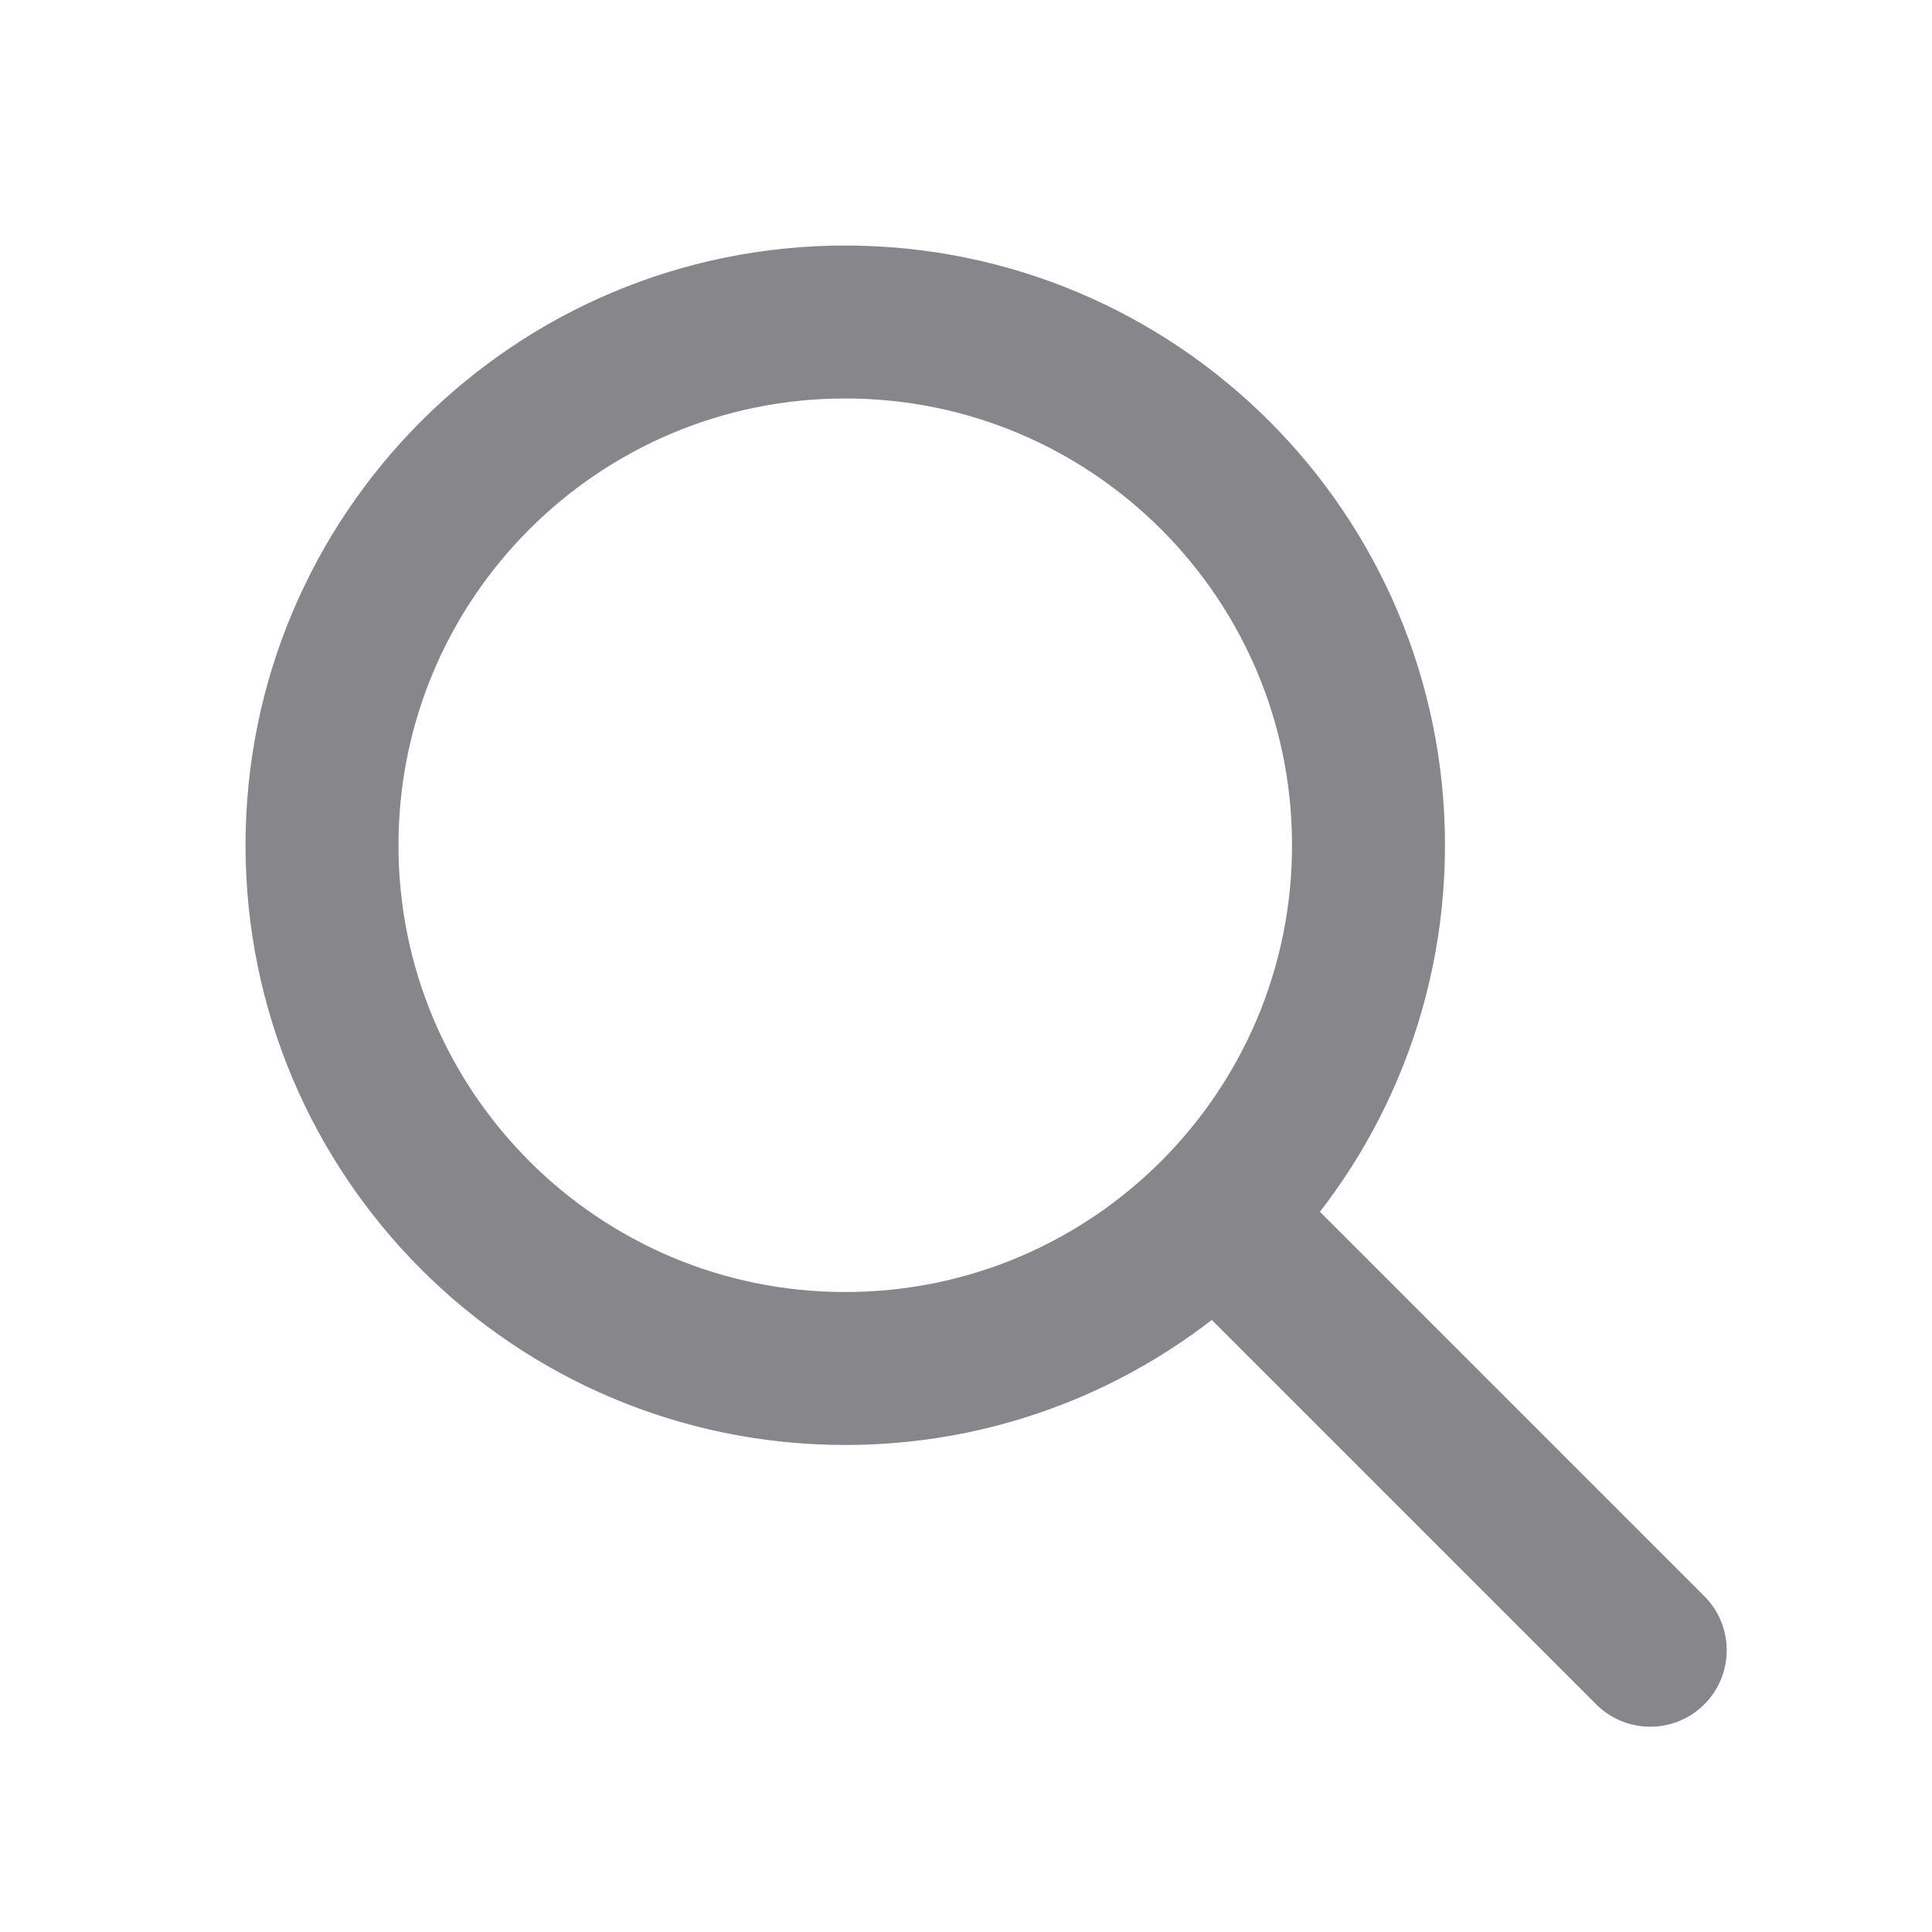
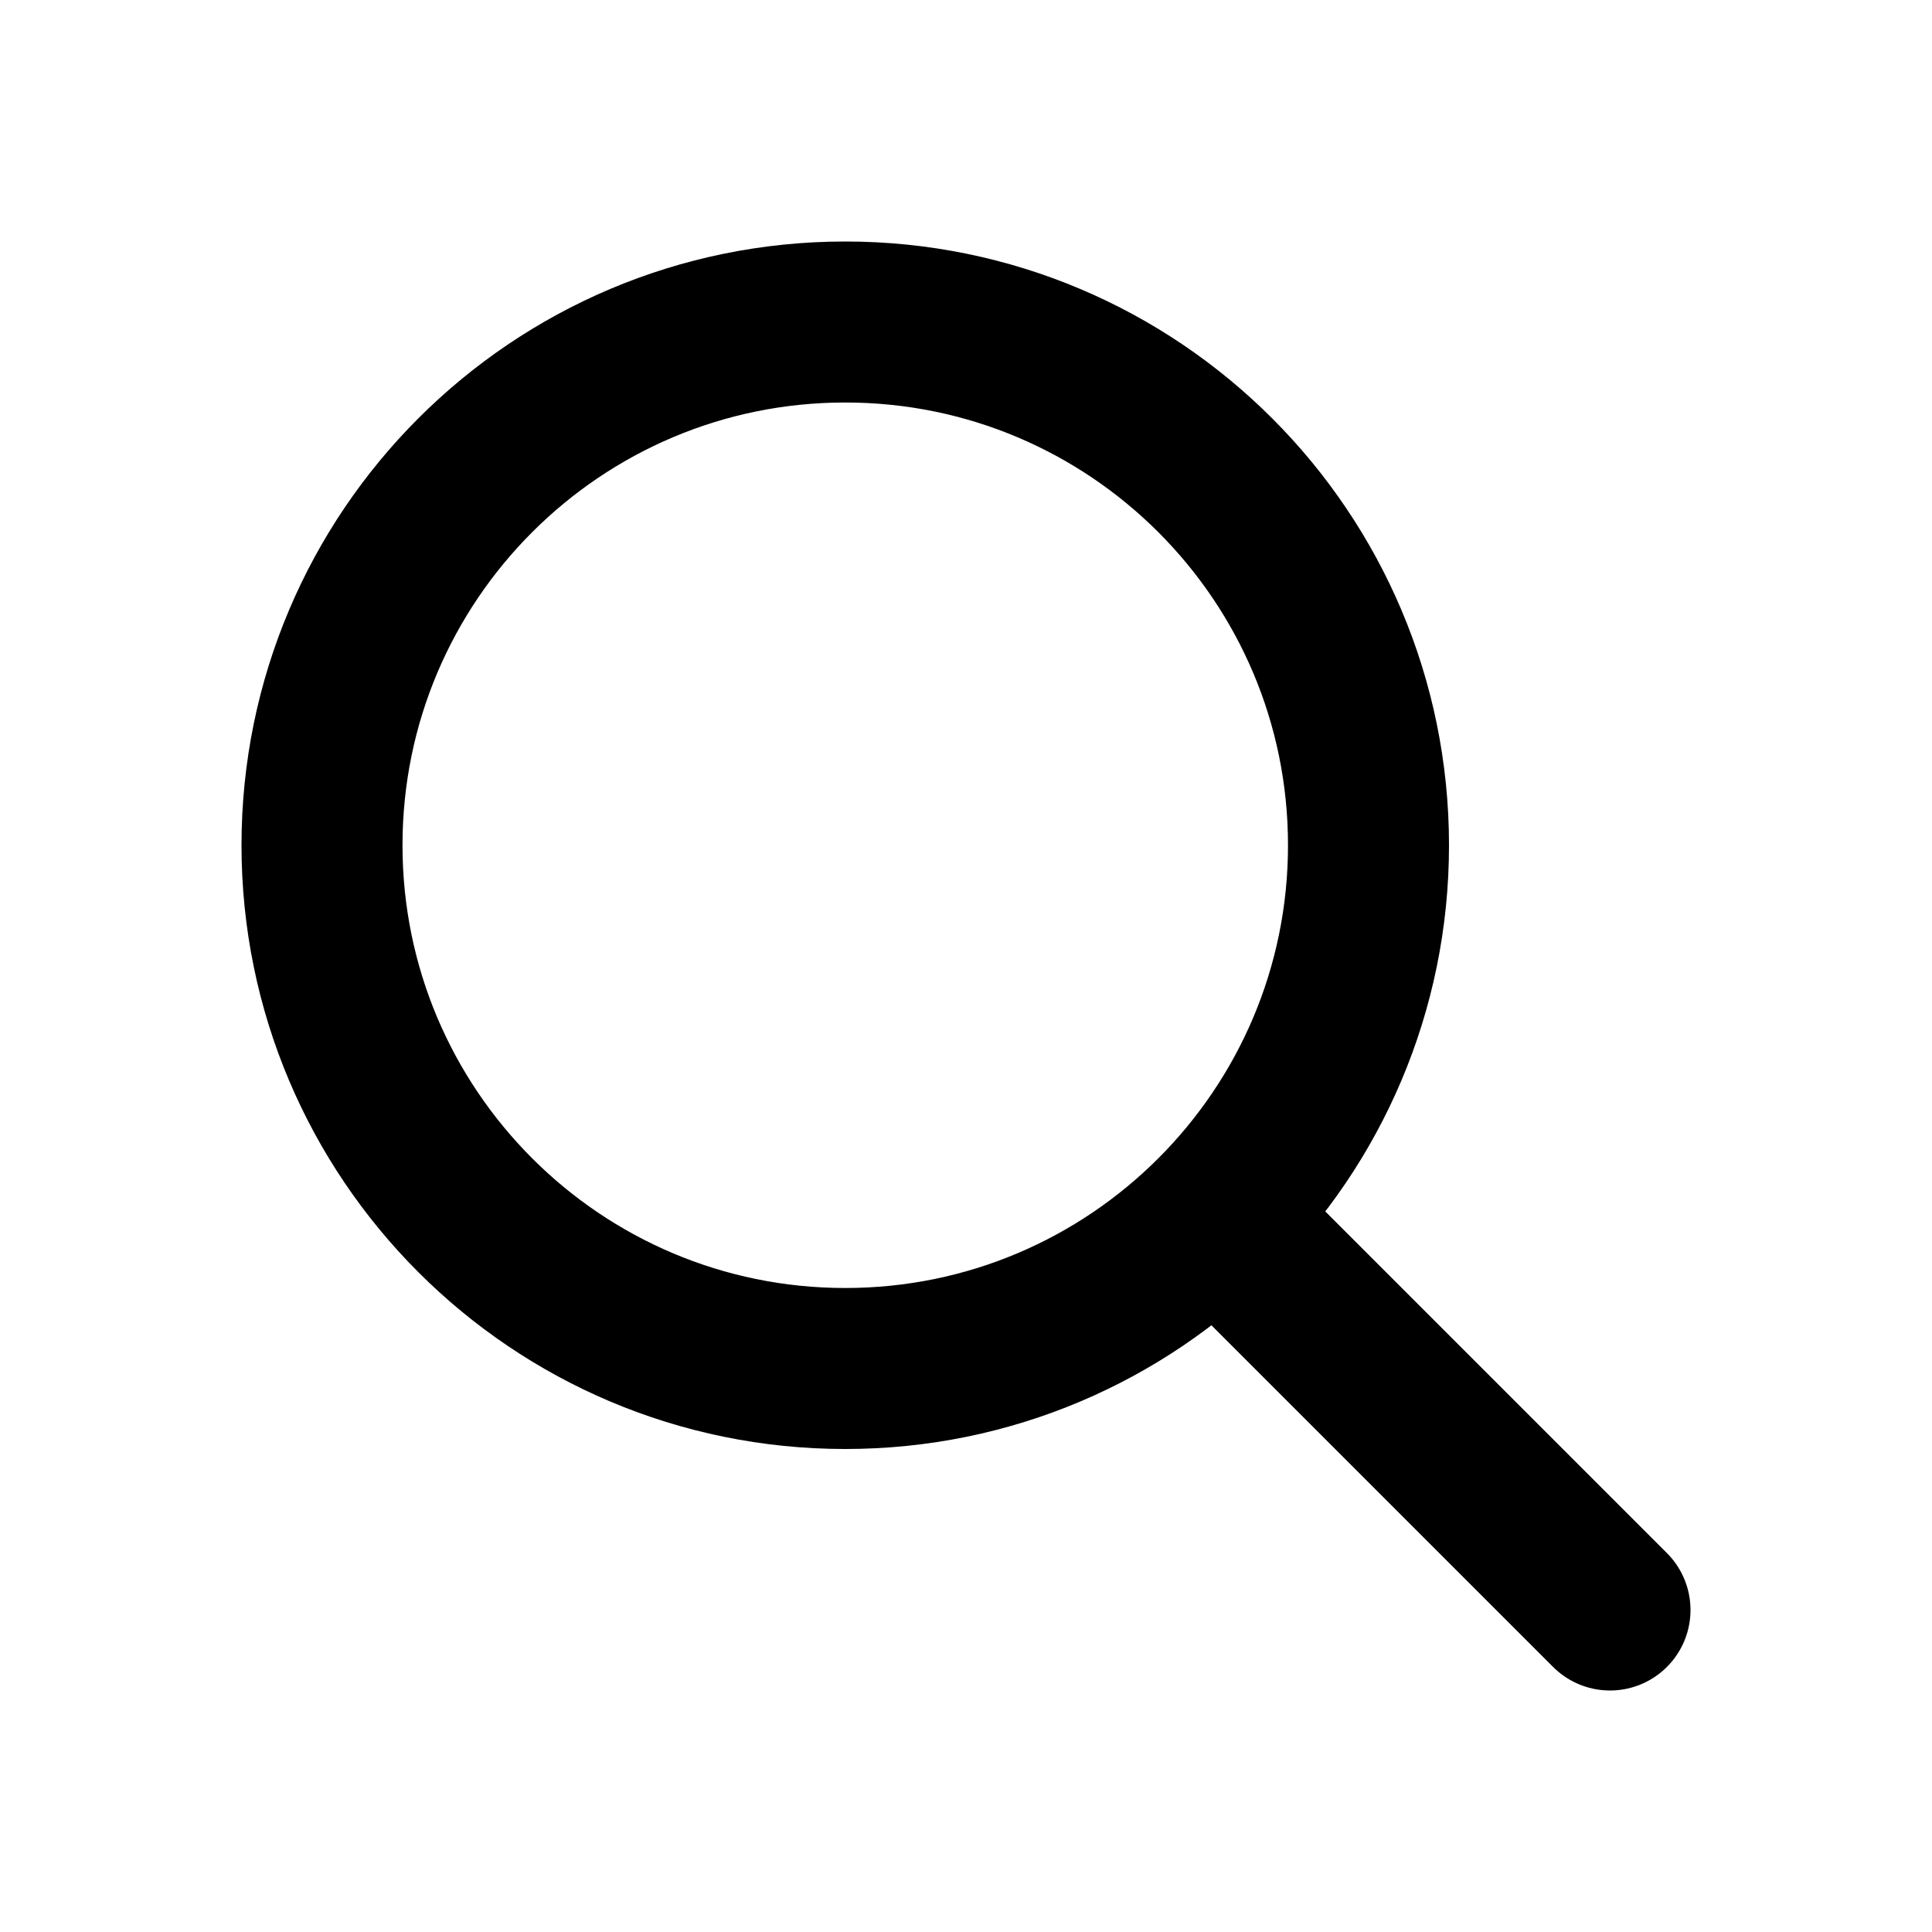
- <svg xmlns="http://www.w3.org/2000/svg" width="72" height="72" viewBox="0 0 24 24" fill="none" stroke="#86868B" stroke-width="1.9" stroke-linecap="round" stroke-linejoin="round">
-   <circle cx="10.5" cy="10.5" r="6.5" />
-   <path d="M15.5 15.5 L20.5 20.5" />
+ <svg xmlns="http://www.w3.org/2000/svg" width="24" height="24" viewBox="0 0 24 24" fill="none" stroke="currentColor" stroke-width="2" stroke-linecap="round" stroke-linejoin="round">
+   <path d="M10.5 4a6.5 6.5 0 1 0 0 13a6.5 6.5 0 1 0 0-13z M15.5 15.5L20 20" />
</svg>
